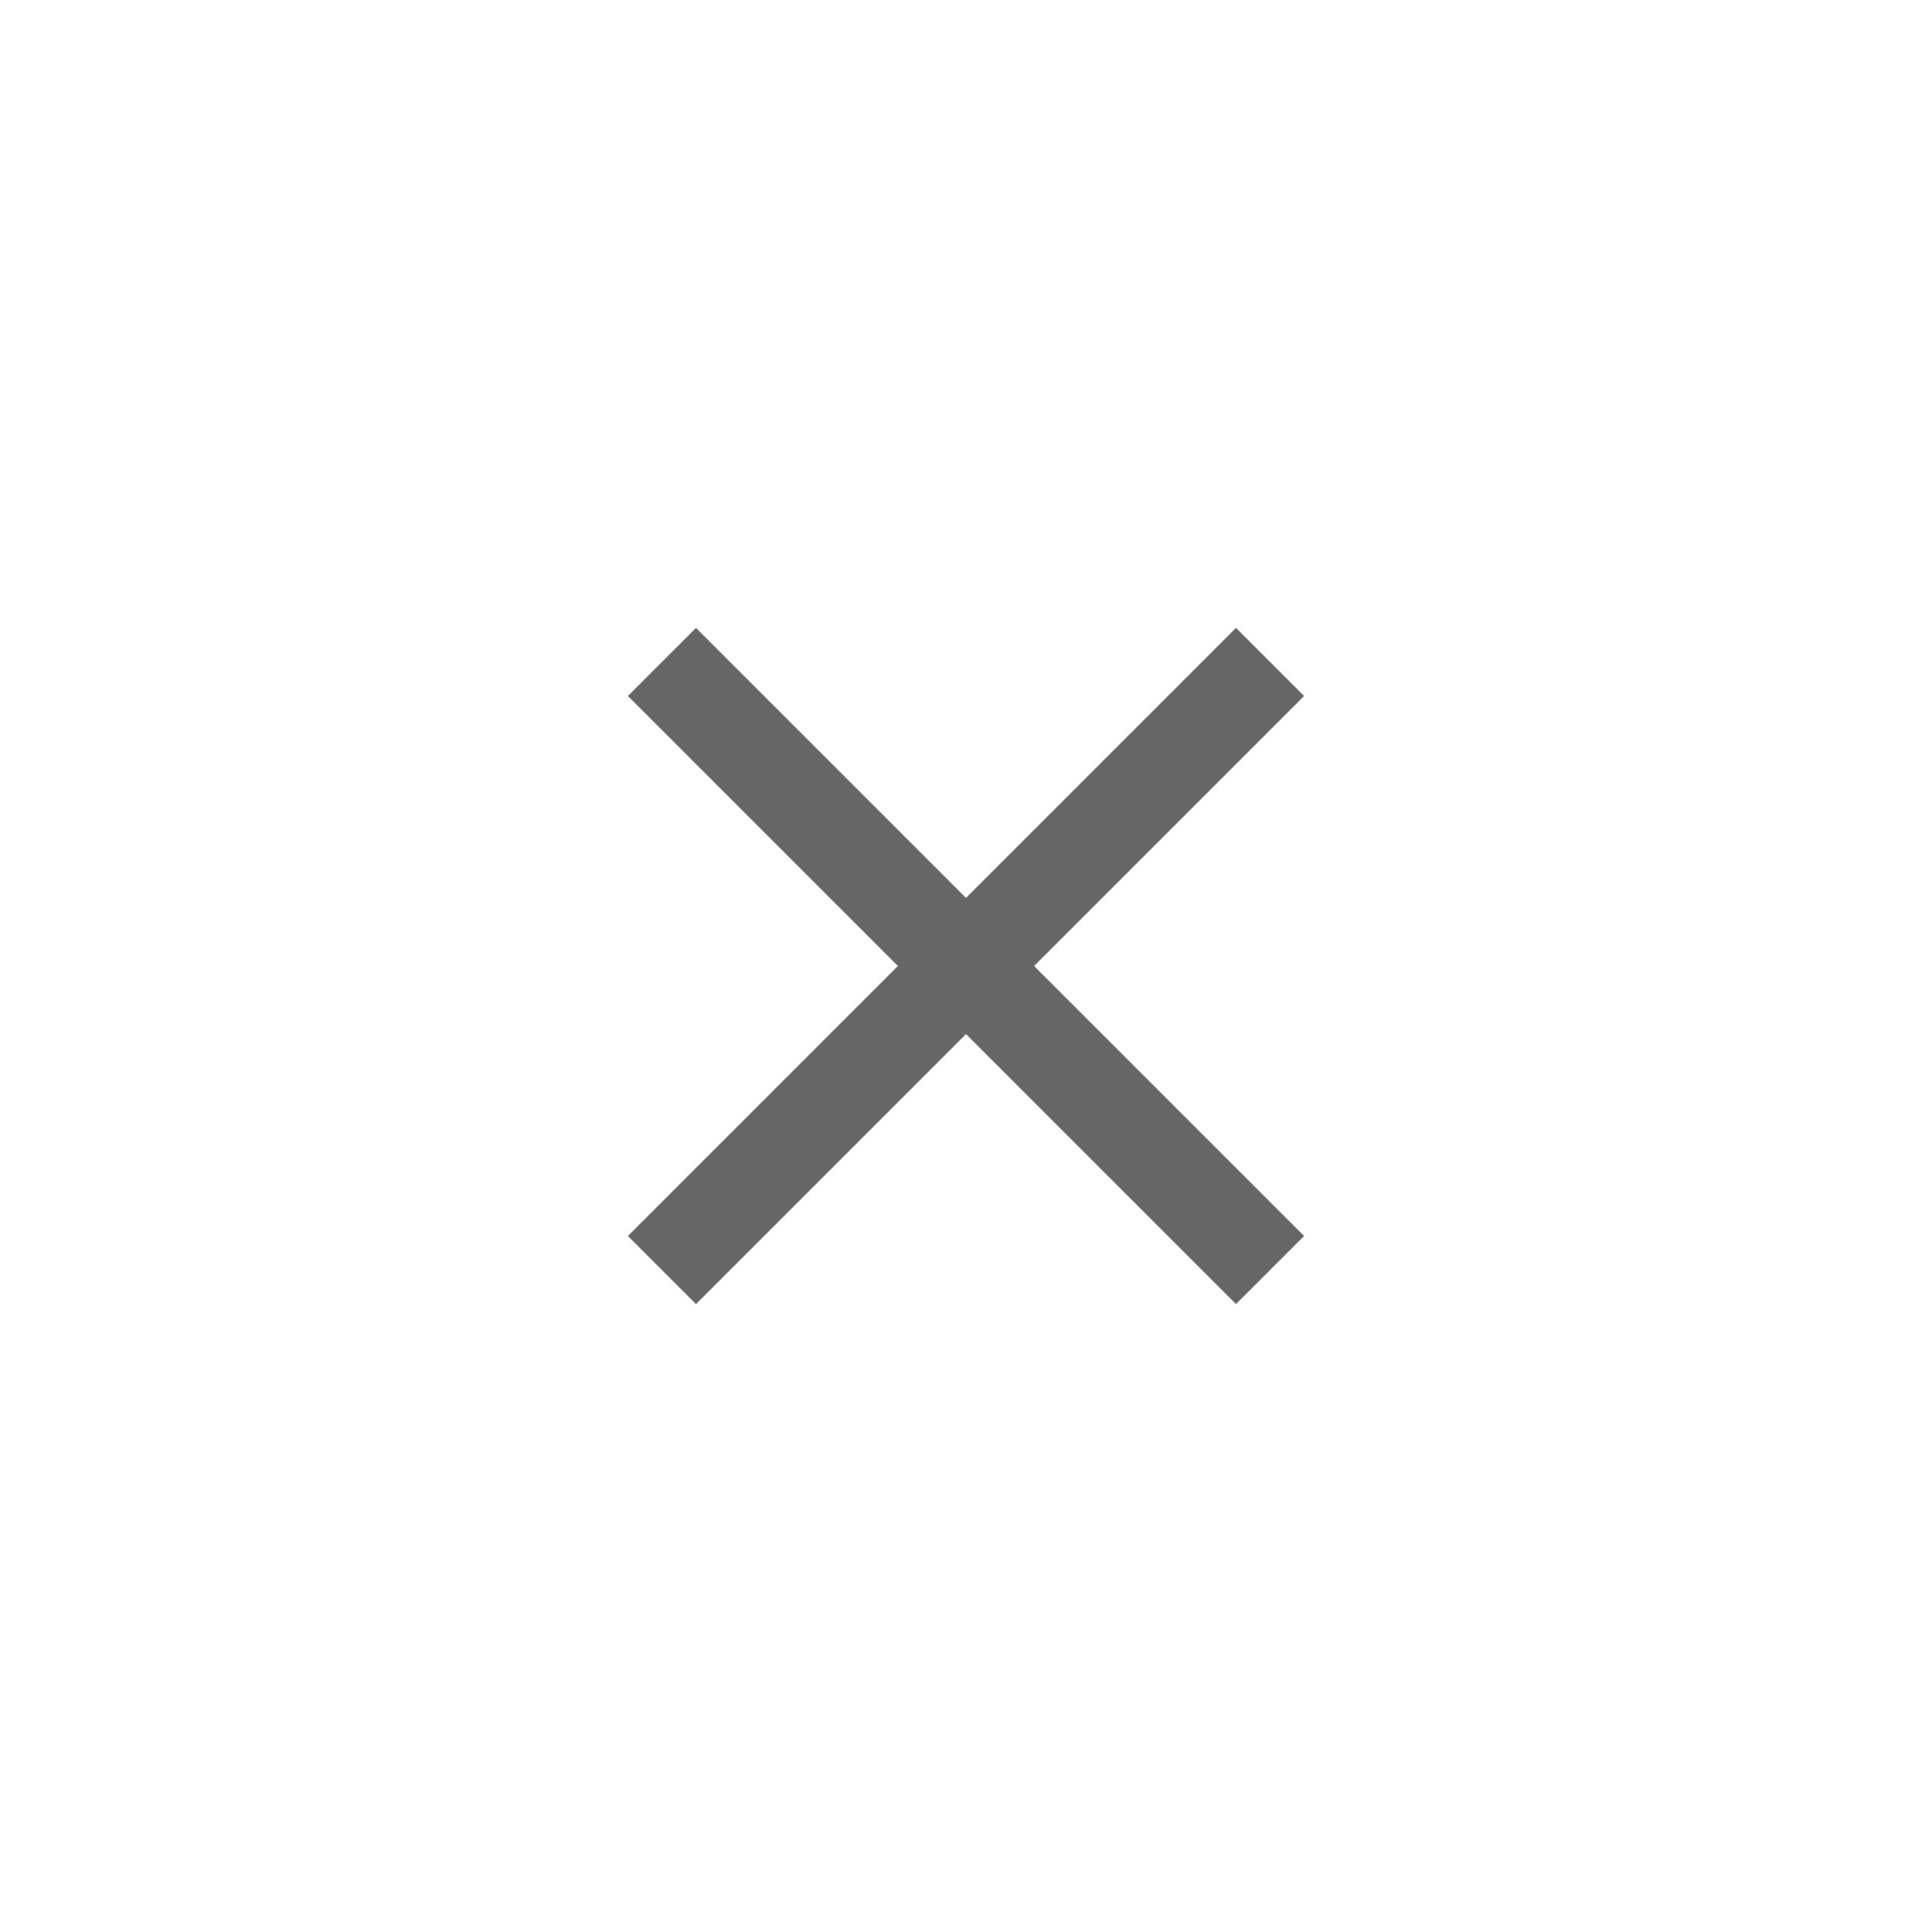
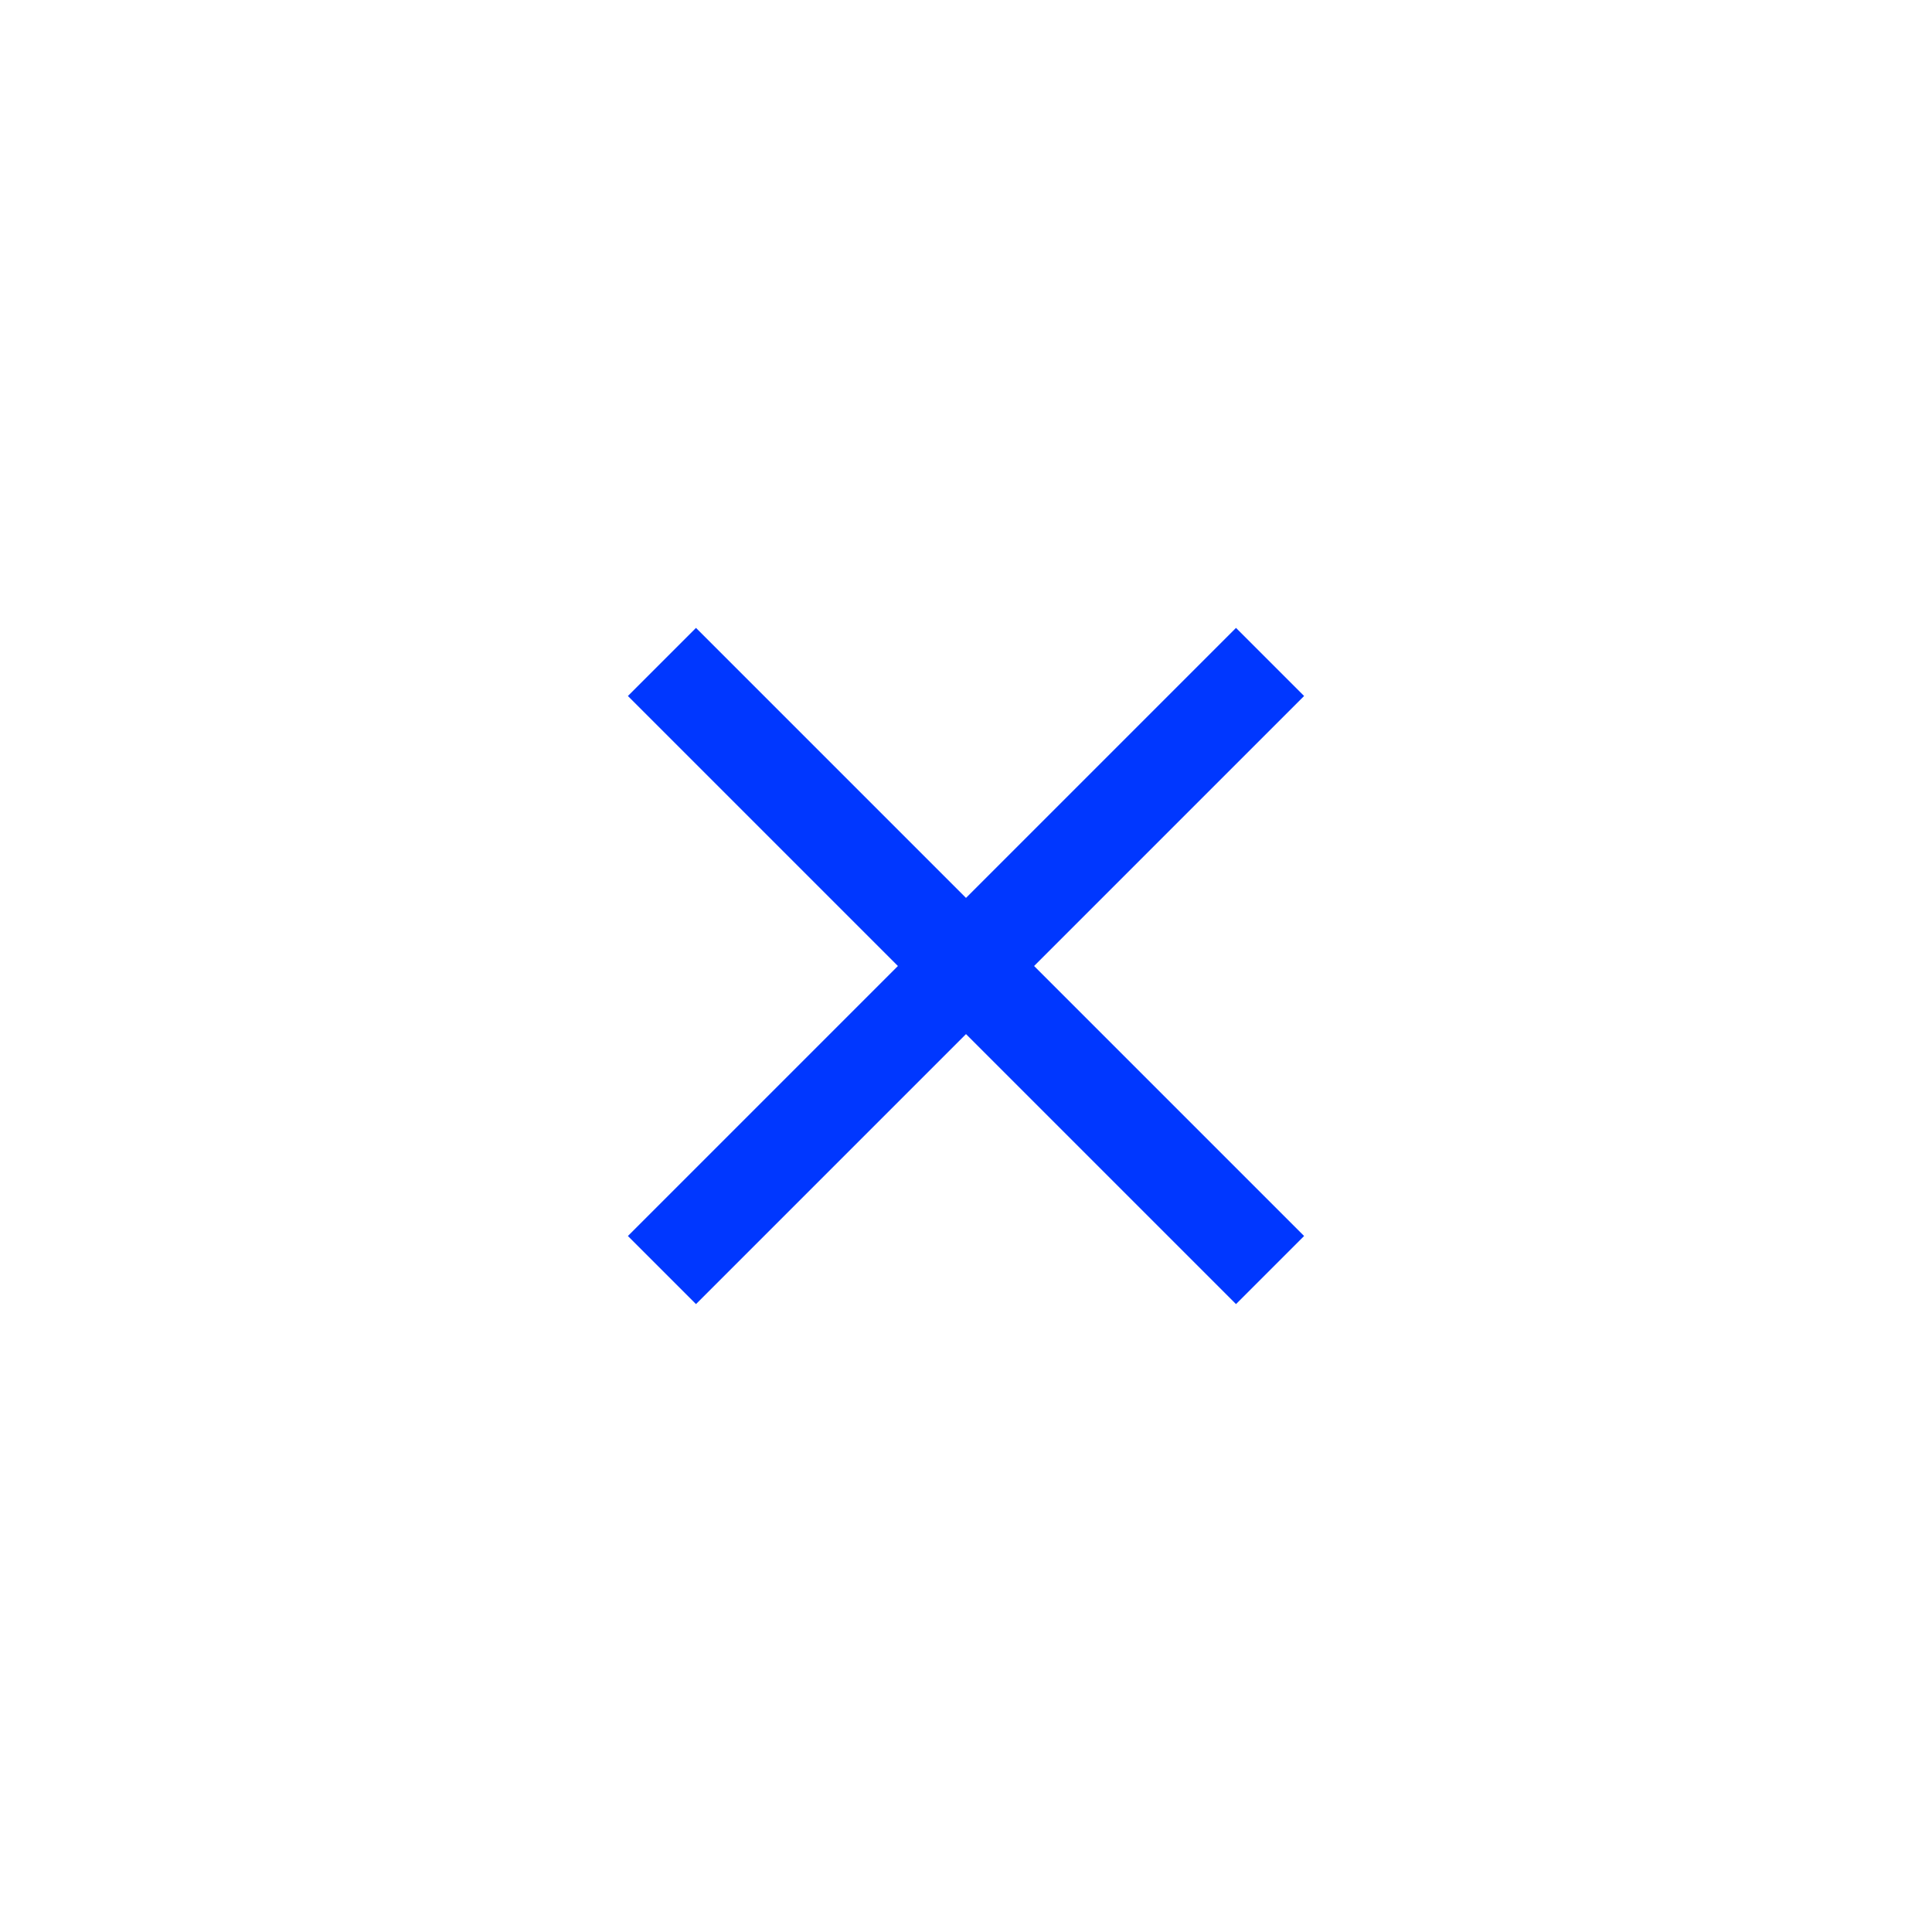
<svg xmlns="http://www.w3.org/2000/svg" width="40" height="40" viewBox="0 0 40 40" fill="none">
-   <path d="M27 14.41L25.59 13L20 18.59L14.41 13L13 14.41L18.59 20L13 25.59L14.41 27L20 21.41L25.59 27L27 25.59L21.41 20L27 14.41Z" fill="#666666" />
+   <path d="M27 14.41L25.59 13L20 18.59L14.41 13L13 14.41L18.59 20L13 25.59L14.41 27L20 21.41L25.59 27L27 25.59L21.41 20L27 14.41Z" fill="#0037FF" />
</svg>
